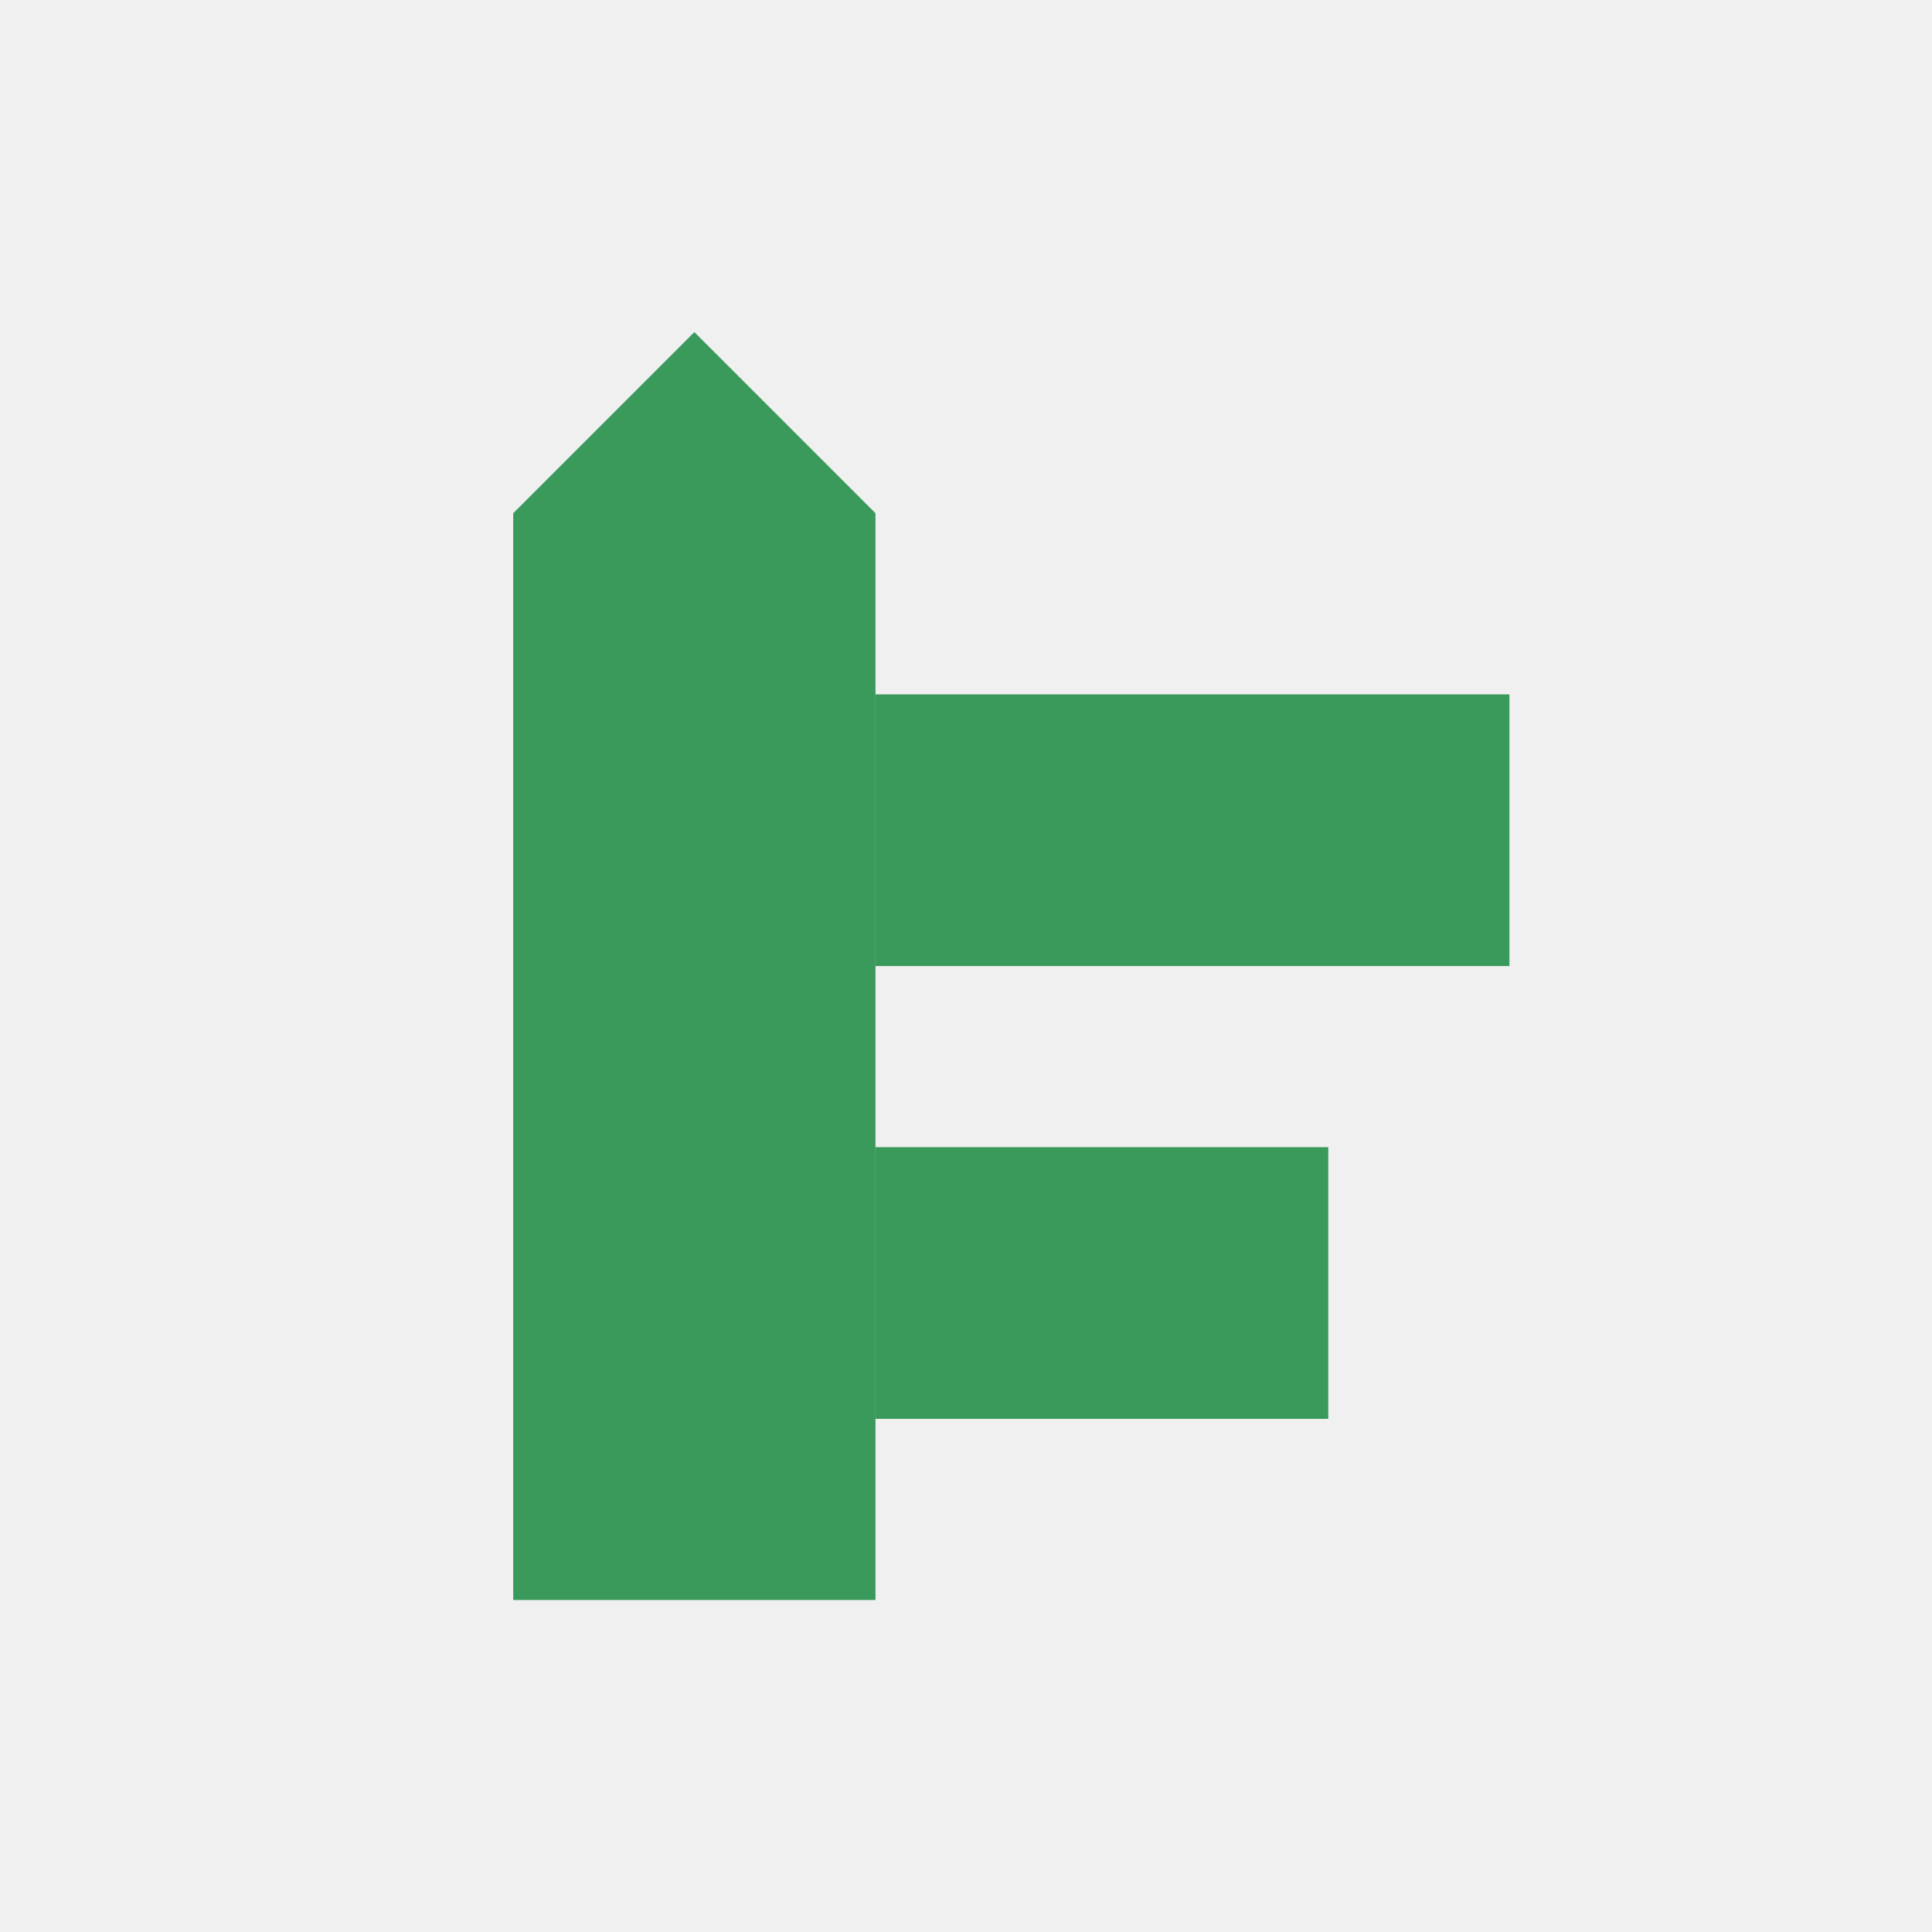
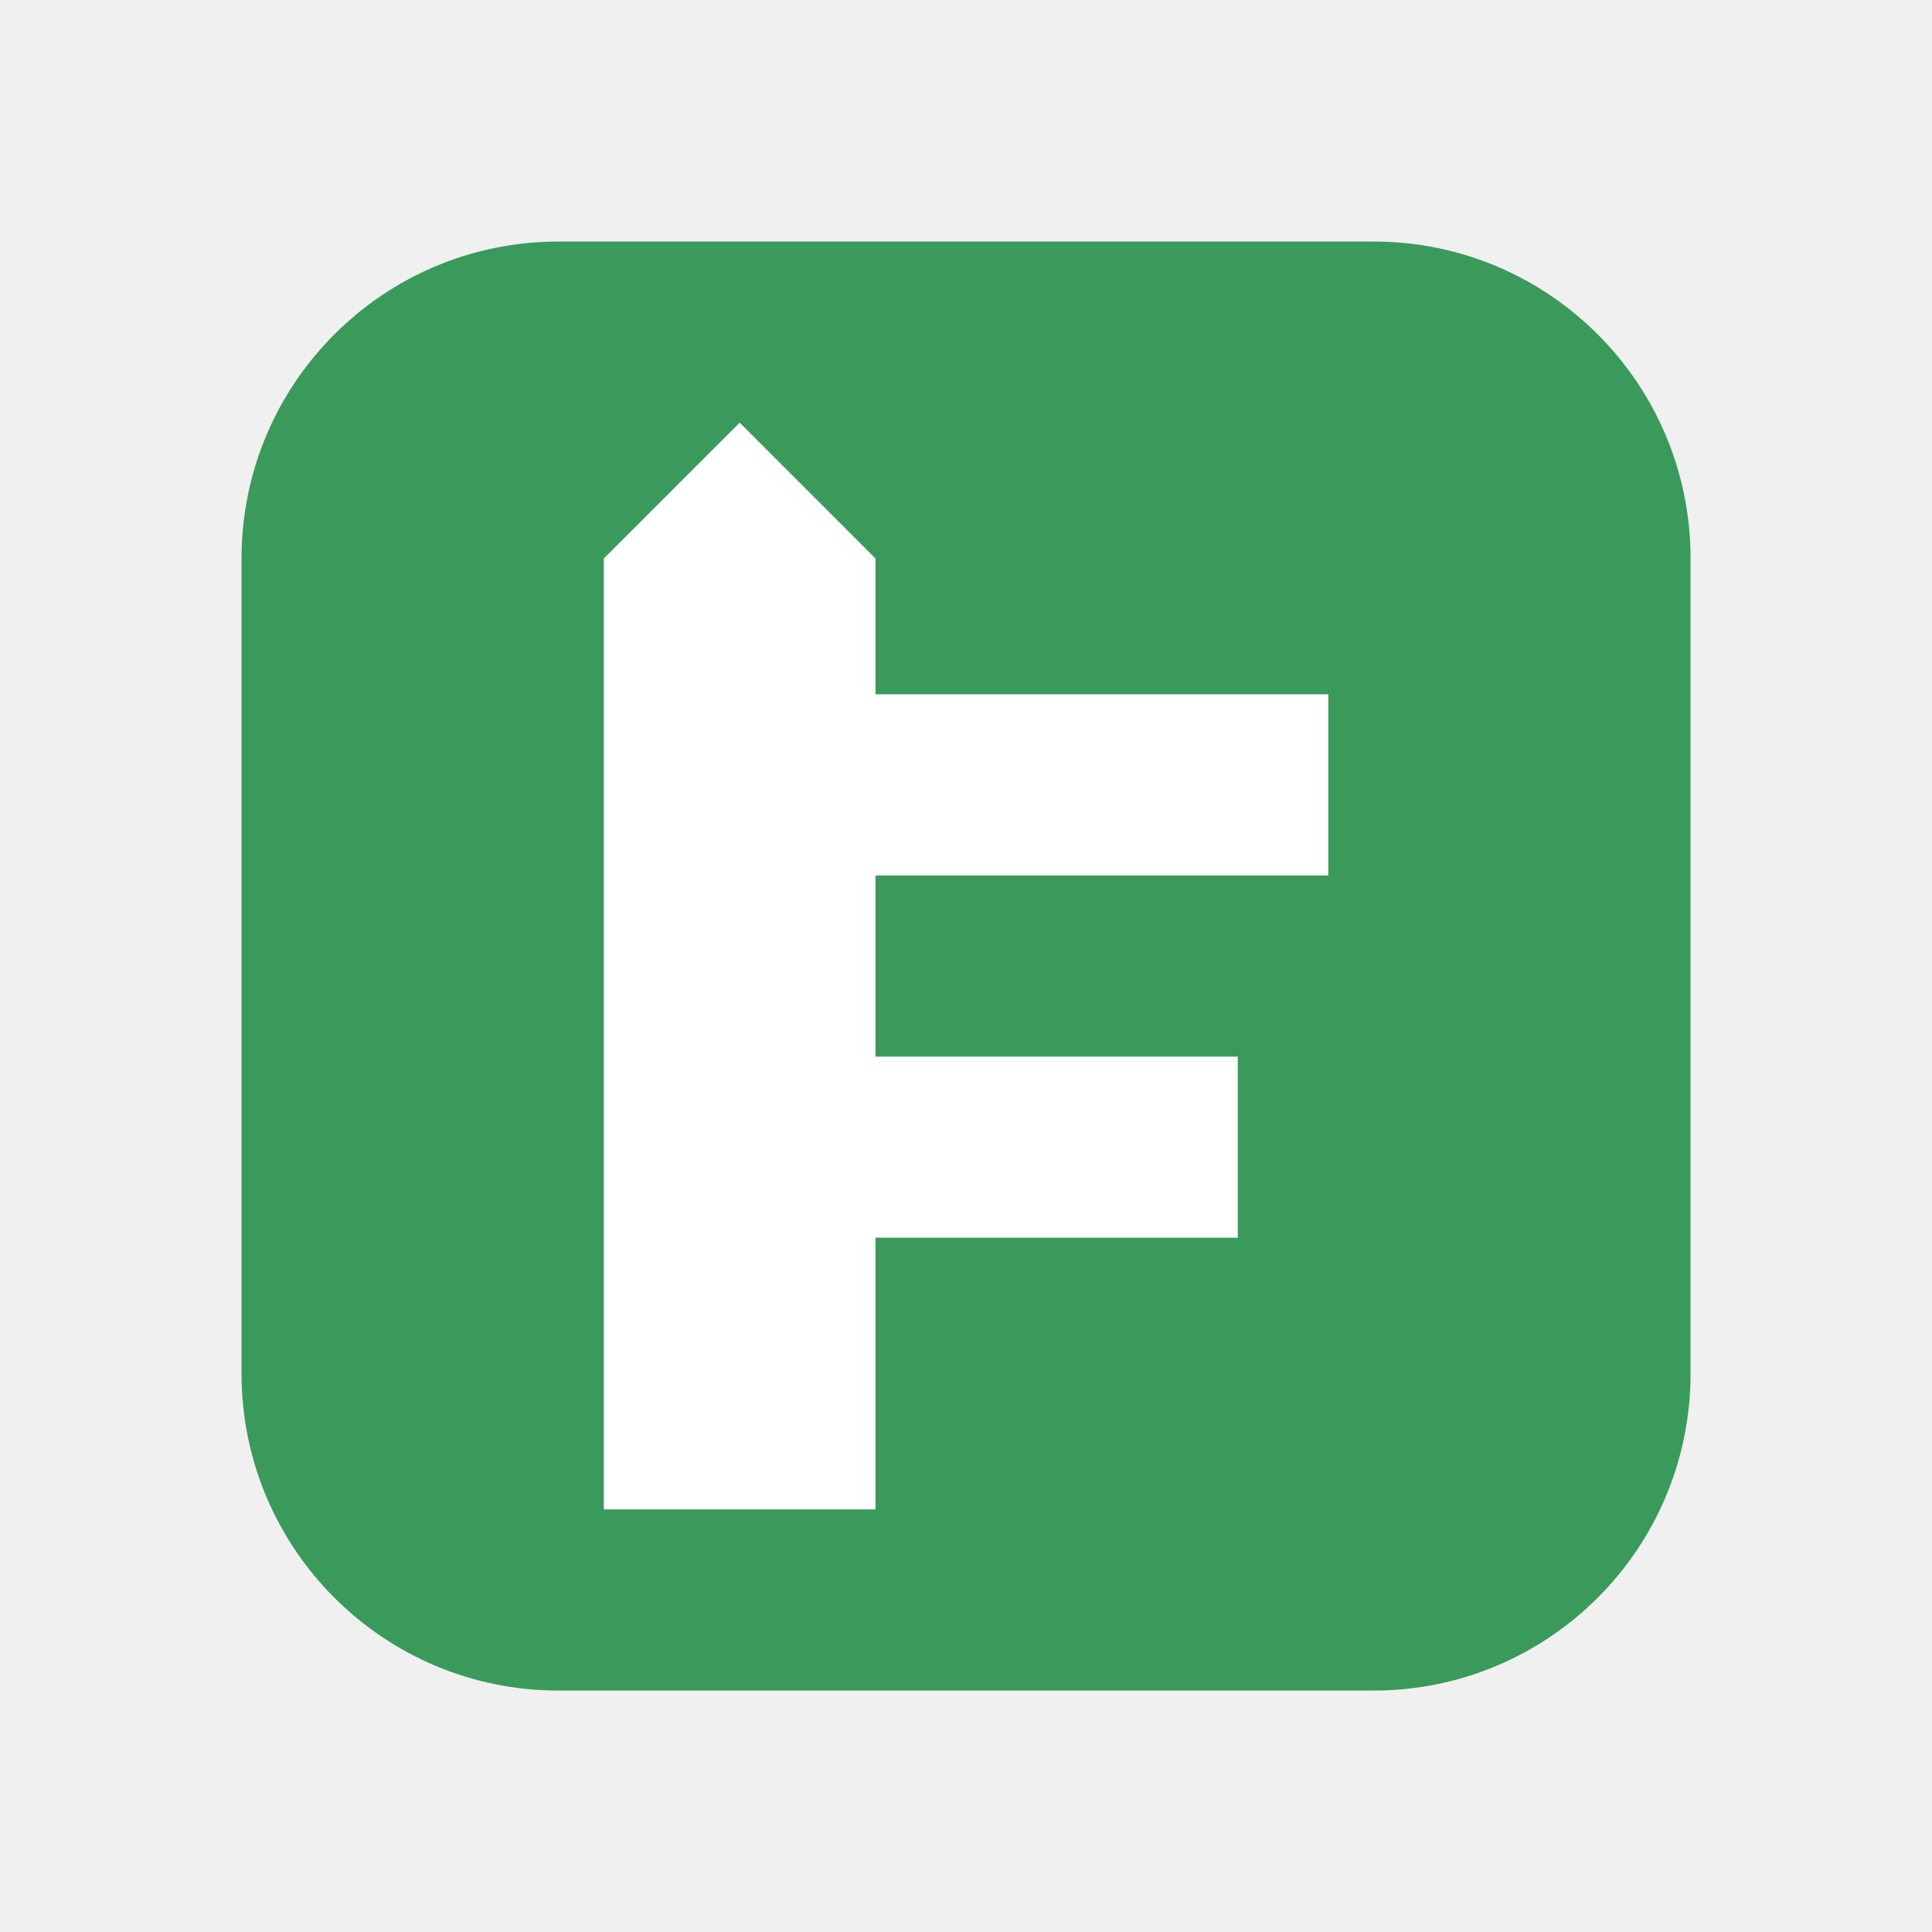
<svg xmlns="http://www.w3.org/2000/svg" width="128" height="128" viewBox="-2.667 -2.667 21.333 21.333">
-   <polygon points="3,15 3,3 5,1 7,3 7,15" fill="#3A9A5B" />
-   <rect x="7" y="5" width="7" height="3" fill="#3A9A5B" />
-   <rect x="7" y="10" width="5" height="3" fill="#3A9A5B" />
+   <rect x="0" y="0" width="16" height="16" rx="3.5" fill="#3A9A5B" />
+   <polygon points="4,14 4,3.5 5.5,2 7,3.5 7,5 12,5 12,7 7,7 7,9 11,9 11,11 7,11 7,14" fill="#FFFFFF" />
</svg>
